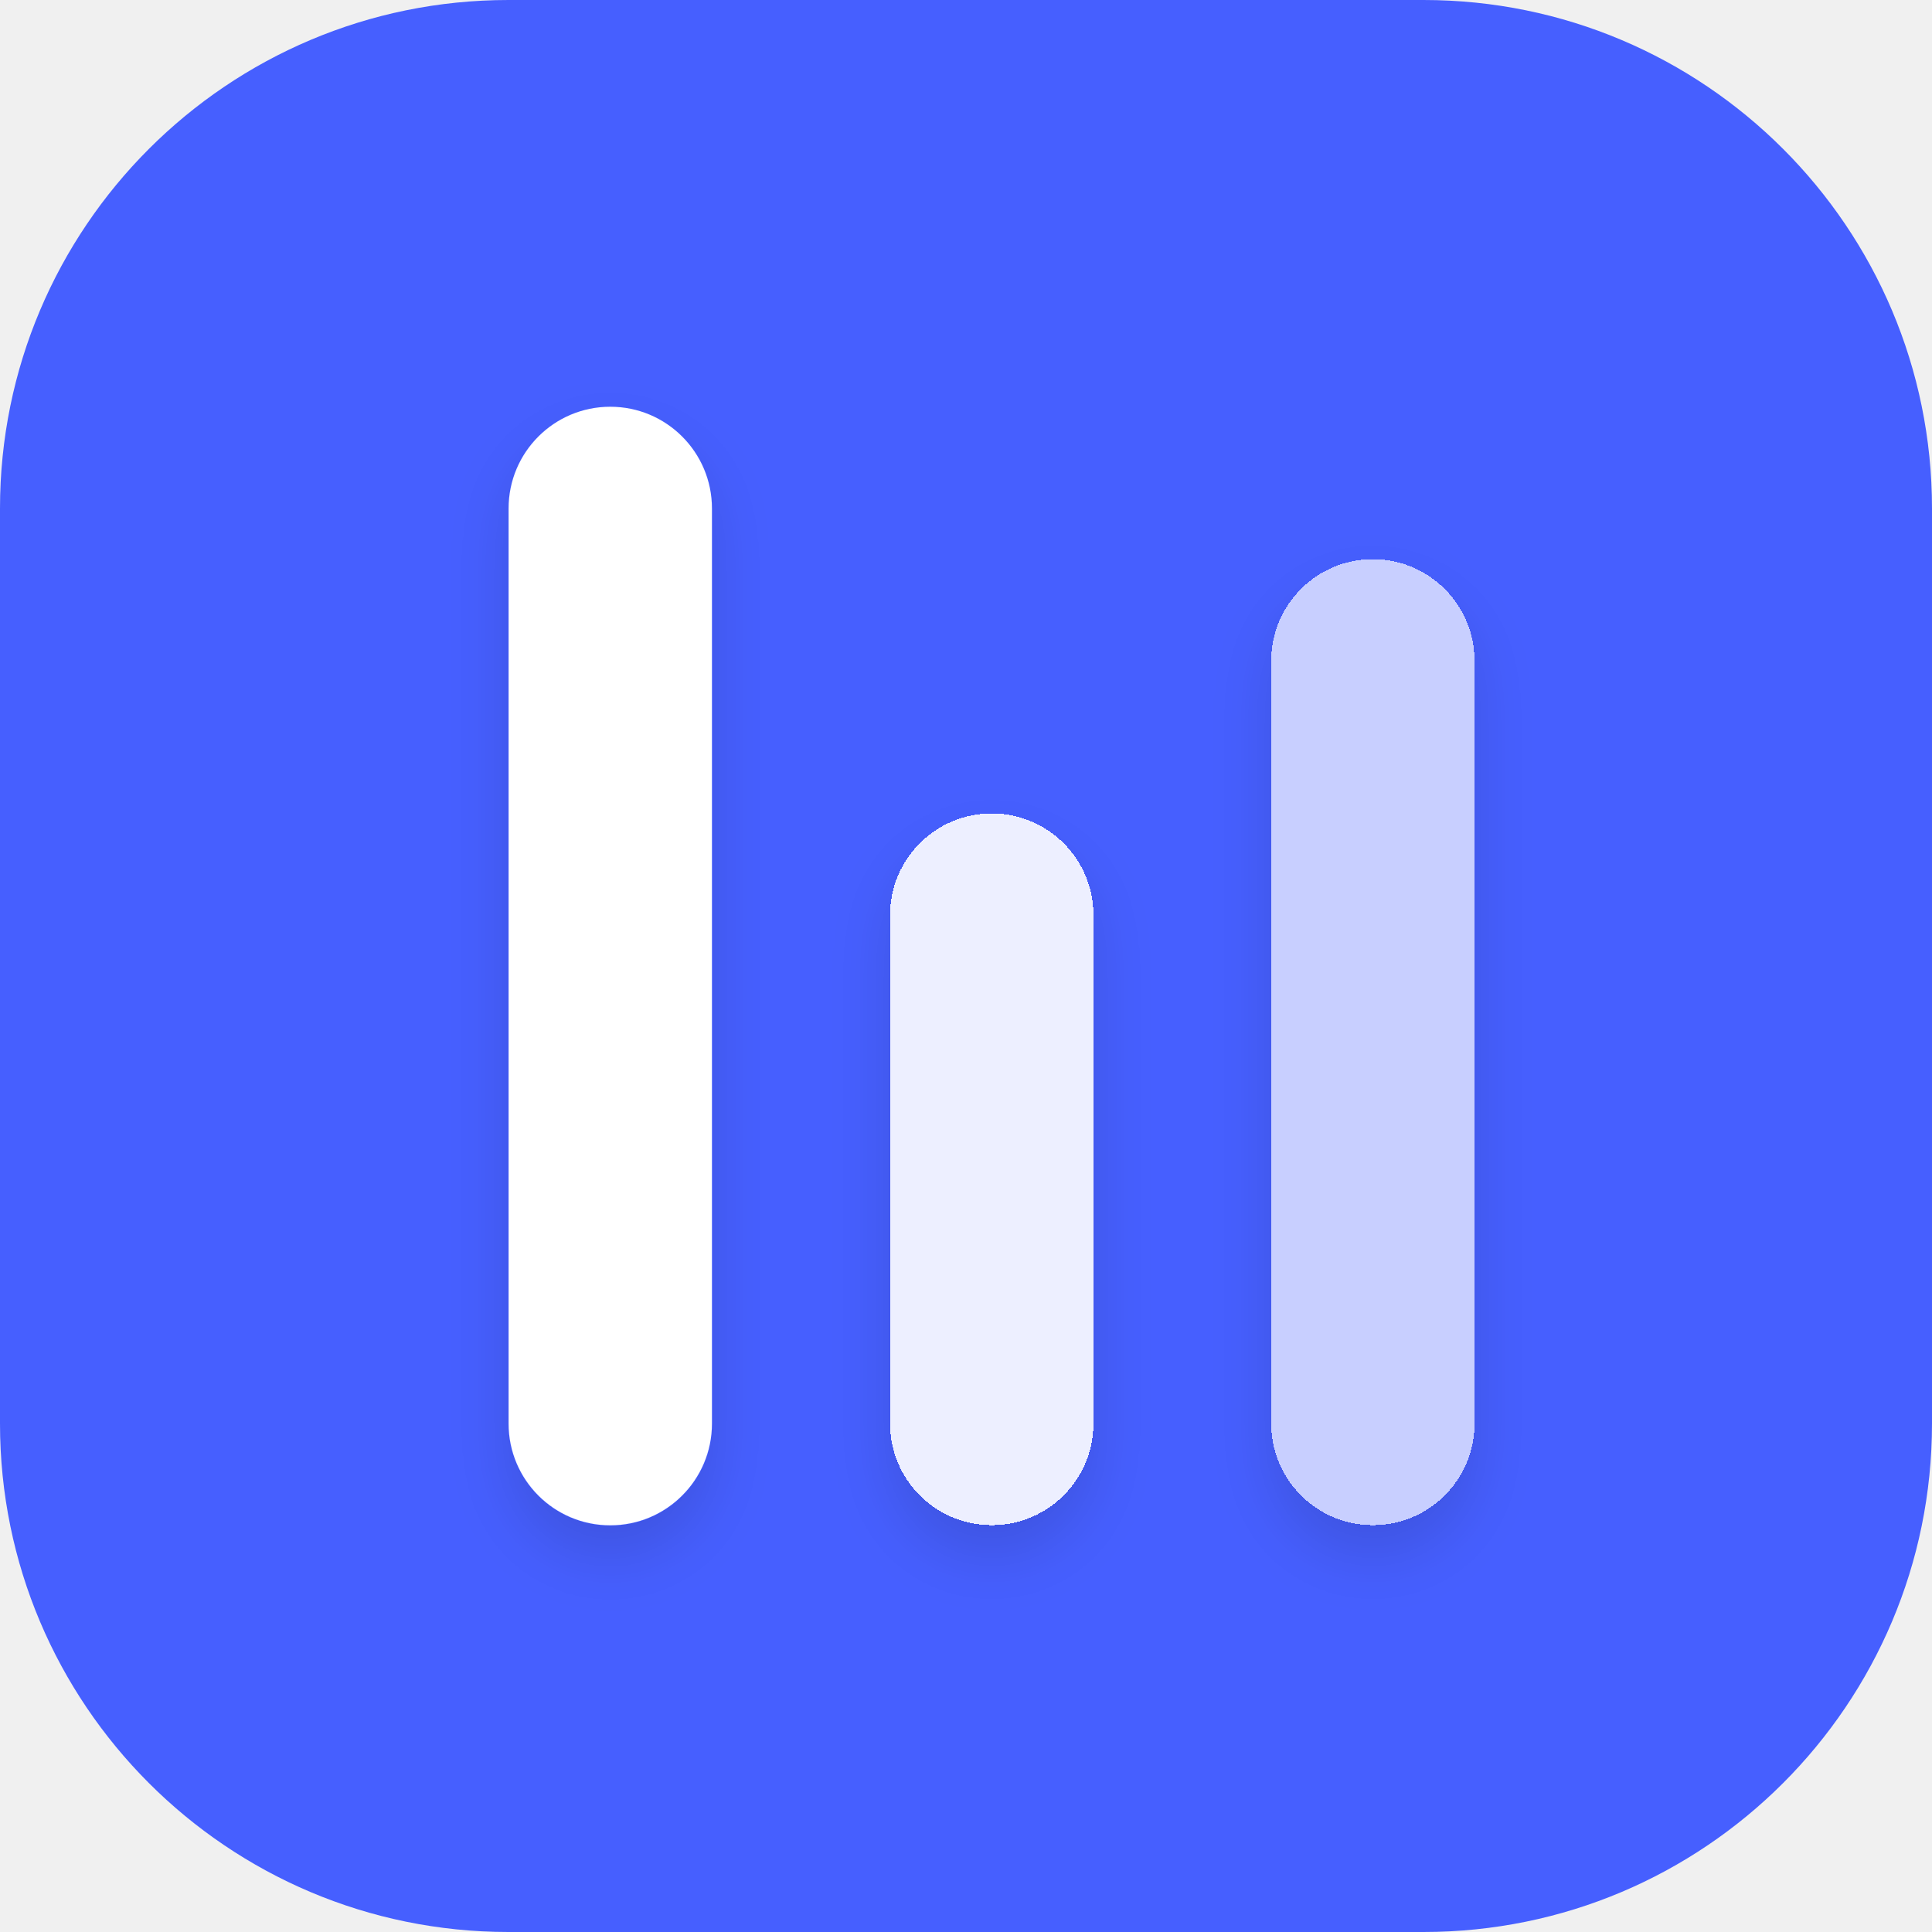
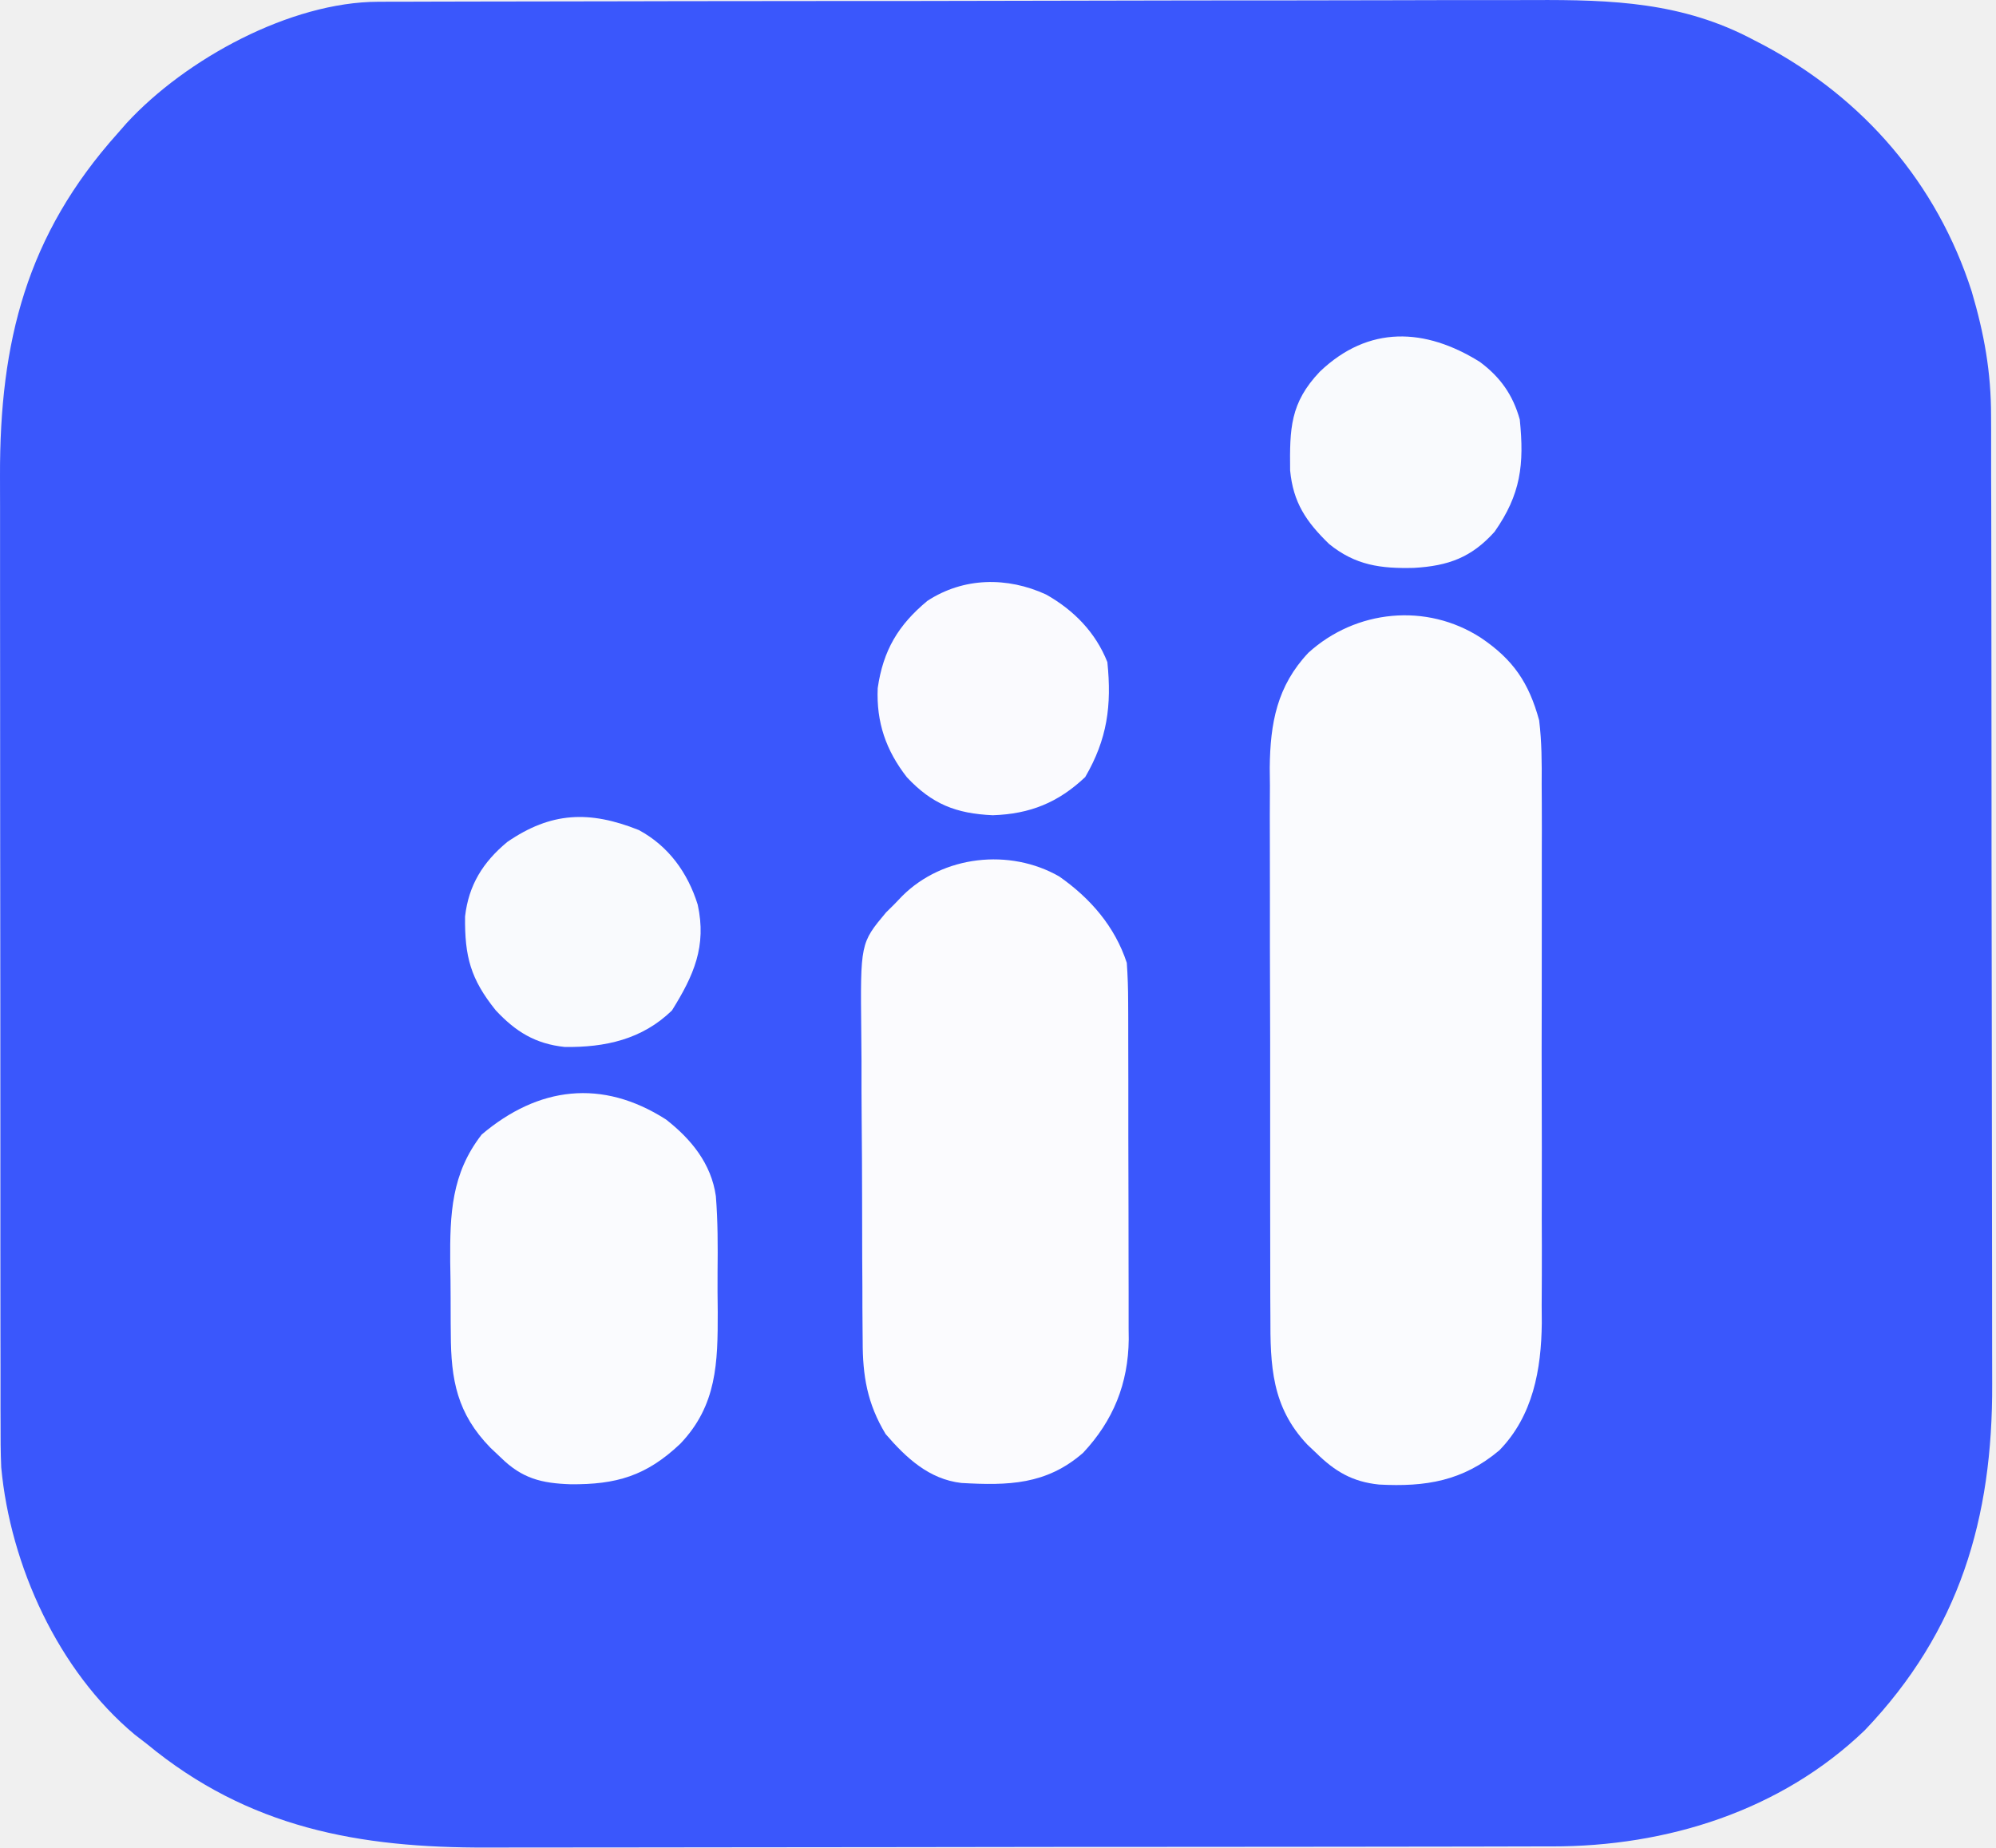
- <svg xmlns="http://www.w3.org/2000/svg" width="32" height="32" viewBox="0 0 32 32" fill="none">
-   <path d="M0 8.421C0 3.77 3.77 0 8.421 0H23.579C28.23 0 32 3.77 32 8.421V23.579C32 28.23 28.23 32 23.579 32H8.421C3.77 32 0 28.23 0 23.579V8.421Z" fill="#465FFF" />
-   <g filter="url(#filter0_d_1884_16361)">
-     <path d="M8.424 8.422C8.424 7.491 9.178 6.737 10.108 6.737C11.038 6.737 11.792 7.491 11.792 8.422V23.579C11.792 24.51 11.038 25.264 10.108 25.264C9.178 25.264 8.424 24.51 8.424 23.579V8.422Z" fill="white" />
+ <svg xmlns="http://www.w3.org/2000/svg" viewBox="0 0 34 31.476" width="34" height="31.476" fill="none">
+   <g id="Группа 1">
+     <path id="Вектор 2" d="M6.443 0.03C6.52 0.03 6.596 0.029 6.675 0.029C6.799 0.029 6.799 0.029 6.927 0.029C7.06 0.029 7.06 0.029 7.196 0.028C7.494 0.027 7.793 0.027 8.091 0.026C8.305 0.026 8.519 0.025 8.733 0.025C9.375 0.023 10.017 0.022 10.659 0.022C10.962 0.021 11.265 0.021 11.568 0.02C12.575 0.019 13.582 0.018 14.59 0.017C14.851 0.017 15.112 0.017 15.374 0.017C15.438 0.017 15.504 0.017 15.57 0.017C16.621 0.016 17.672 0.014 18.722 0.011C19.802 0.008 20.882 0.007 21.962 0.007C22.568 0.006 23.174 0.006 23.78 0.004C24.35 0.002 24.921 0.001 25.491 0.002C25.7 0.002 25.909 0.002 26.117 0.001C27.459 -0.006 28.665 0.036 29.875 0.682C29.93 0.71 29.985 0.739 30.041 0.768C31.745 1.676 32.994 3.124 33.586 4.965C33.799 5.687 33.917 6.339 33.916 7.089C33.916 7.204 33.916 7.204 33.917 7.321C33.917 7.577 33.917 7.833 33.917 8.09C33.918 8.273 33.918 8.457 33.919 8.641C33.92 9.14 33.92 9.64 33.921 10.139C33.921 10.451 33.921 10.763 33.922 11.076C33.923 11.941 33.924 12.807 33.924 13.673C33.924 13.728 33.924 13.784 33.924 13.841C33.924 13.896 33.924 13.952 33.924 14.009C33.924 14.121 33.924 14.234 33.924 14.346C33.924 14.402 33.924 14.458 33.924 14.515C33.924 15.418 33.926 16.32 33.928 17.222C33.93 18.15 33.931 19.078 33.931 20.006C33.931 20.527 33.931 21.047 33.933 21.568C33.934 22.058 33.934 22.548 33.934 23.038C33.934 23.217 33.934 23.396 33.935 23.575C33.945 25.865 33.379 27.786 31.766 29.477C30.333 30.855 28.389 31.459 26.435 31.457C26.35 31.457 26.266 31.457 26.179 31.457C25.898 31.458 25.616 31.458 25.335 31.459C25.132 31.459 24.93 31.459 24.728 31.46C24.179 31.461 23.63 31.461 23.081 31.462C22.737 31.462 22.394 31.462 22.05 31.463C21.098 31.464 20.146 31.465 19.193 31.465C19.132 31.465 19.072 31.465 19.009 31.465C18.948 31.465 18.887 31.465 18.824 31.465C18.7 31.465 18.577 31.465 18.453 31.465C18.392 31.465 18.331 31.465 18.267 31.465C17.275 31.465 16.283 31.467 15.29 31.469C14.27 31.471 13.249 31.472 12.228 31.472C11.655 31.472 11.083 31.472 10.511 31.474C9.972 31.475 9.433 31.476 8.894 31.475C8.697 31.475 8.5 31.475 8.303 31.476C6.116 31.484 4.236 31.144 2.5 29.71C2.432 29.658 2.364 29.606 2.295 29.552C0.992 28.465 0.176 26.672 0.021 24.999C0.01 24.741 0.009 24.484 0.01 24.227C0.01 24.151 0.009 24.076 0.009 23.999C0.009 23.749 0.009 23.498 0.009 23.248C0.009 23.068 0.008 22.888 0.008 22.708C0.007 22.22 0.007 21.732 0.007 21.243C0.007 20.938 0.007 20.633 0.007 20.328C0.006 19.262 0.005 18.196 0.006 17.13C0.006 16.138 0.005 15.146 0.003 14.153C0.002 13.3 0.002 12.447 0.002 11.594C0.002 11.085 0.002 10.576 0.001 10.068C7.12477e-05 9.589 6.87256e-05 9.11 0.001 8.631C0.001 8.456 0.001 8.28 5.98985e-05 8.105C-0.006 5.821 0.453 4.003 2.004 2.272C2.055 2.214 2.105 2.156 2.158 2.096C3.165 1.004 4.947 0.033 6.443 0.03Z" fill="rgb(58,87,252)" fill-rule="nonzero" />
+     <path id="Вектор 10" d="M25.227 10.867C25.777 11.238 26.044 11.634 26.218 12.272C26.263 12.638 26.264 13 26.261 13.368C26.262 13.475 26.262 13.582 26.263 13.691C26.265 13.982 26.264 14.272 26.263 14.562C26.262 14.867 26.263 15.173 26.263 15.478C26.264 15.991 26.263 16.503 26.262 17.016C26.26 17.607 26.26 18.197 26.262 18.788C26.264 19.297 26.264 19.806 26.263 20.315C26.262 20.618 26.262 20.921 26.264 21.224C26.265 21.563 26.263 21.901 26.261 22.24C26.262 22.338 26.263 22.438 26.263 22.54C26.255 23.331 26.113 24.122 25.54 24.709C24.917 25.233 24.285 25.334 23.492 25.292C23.038 25.246 22.739 25.069 22.417 24.751C22.345 24.683 22.345 24.683 22.271 24.613C21.66 23.968 21.637 23.266 21.64 22.418C21.639 22.309 21.639 22.201 21.638 22.089C21.637 21.794 21.637 21.498 21.637 21.202C21.637 20.954 21.637 20.707 21.636 20.459C21.635 19.875 21.635 19.29 21.636 18.705C21.637 18.104 21.636 17.502 21.634 16.901C21.632 16.383 21.631 15.865 21.632 15.347C21.632 15.038 21.632 14.729 21.631 14.421C21.629 14.076 21.63 13.732 21.632 13.387C21.631 13.286 21.63 13.185 21.629 13.081C21.636 12.32 21.753 11.687 22.288 11.12C23.093 10.389 24.296 10.263 25.227 10.867Z" fill="rgb(250,251,254)" fill-rule="nonzero" />
+     <path id="Вектор 11" d="M18.043 14.932C18.573 15.303 18.991 15.784 19.194 16.404C19.21 16.631 19.217 16.85 19.217 17.077C19.217 17.143 19.217 17.21 19.218 17.278C19.219 17.498 19.219 17.718 19.219 17.937C19.219 18.09 19.219 18.244 19.22 18.397C19.22 18.718 19.22 19.039 19.22 19.36C19.22 19.771 19.221 20.181 19.223 20.591C19.224 20.908 19.224 21.224 19.224 21.541C19.224 21.692 19.224 21.843 19.225 21.995C19.226 22.207 19.226 22.419 19.225 22.631C19.226 22.724 19.226 22.724 19.227 22.818C19.219 23.571 18.964 24.202 18.45 24.751C17.823 25.298 17.173 25.31 16.376 25.265C15.824 25.201 15.435 24.837 15.086 24.432C14.773 23.914 14.694 23.44 14.695 22.848C14.694 22.777 14.694 22.705 14.693 22.632C14.69 22.397 14.69 22.163 14.69 21.929C14.689 21.765 14.688 21.601 14.687 21.437C14.686 21.094 14.685 20.75 14.685 20.407C14.685 19.969 14.682 19.531 14.678 19.093C14.675 18.754 14.674 18.415 14.675 18.077C14.674 17.915 14.673 17.754 14.671 17.592C14.655 16.069 14.655 16.069 15.094 15.544C15.138 15.5 15.182 15.457 15.227 15.413C15.275 15.363 15.322 15.314 15.371 15.263C16.063 14.575 17.198 14.448 18.043 14.932Z" fill="rgb(251,251,254)" fill-rule="nonzero" />
+     <path id="Вектор 14" d="M11.344 19.072C11.774 19.407 12.116 19.826 12.194 20.378C12.228 20.807 12.228 21.235 12.223 21.664C12.221 21.894 12.223 22.124 12.226 22.353C12.227 23.213 12.214 23.941 11.589 24.596C11.008 25.147 10.496 25.294 9.717 25.287C9.223 25.27 8.894 25.189 8.533 24.834C8.474 24.778 8.414 24.722 8.353 24.664C7.787 24.083 7.681 23.511 7.679 22.724C7.678 22.66 7.678 22.595 7.677 22.528C7.676 22.391 7.676 22.255 7.676 22.118C7.676 21.911 7.673 21.705 7.669 21.498C7.664 20.685 7.686 19.996 8.206 19.328C9.17 18.512 10.254 18.375 11.344 19.072Z" fill="rgb(250,251,254)" fill-rule="nonzero" />
+     <path id="Вектор 16" d="M25.207 6.165C25.558 6.425 25.773 6.732 25.888 7.148C25.966 7.915 25.905 8.423 25.459 9.059C25.066 9.497 24.674 9.641 24.085 9.675C23.522 9.689 23.09 9.633 22.64 9.268C22.25 8.889 22.028 8.563 21.976 8.014C21.969 7.304 21.974 6.866 22.483 6.331C23.313 5.539 24.276 5.584 25.207 6.165Z" fill="rgb(249,250,253)" fill-rule="nonzero" />
+     <path id="Вектор 18" d="M10.881 14.141C11.387 14.413 11.716 14.869 11.885 15.413C12.04 16.121 11.817 16.62 11.446 17.215C10.938 17.709 10.308 17.846 9.619 17.837C9.119 17.784 8.783 17.576 8.444 17.212C8.016 16.679 7.914 16.297 7.922 15.613C7.984 15.076 8.227 14.689 8.64 14.345C9.387 13.831 10.041 13.806 10.881 14.141Z" fill="rgb(249,250,253)" fill-rule="nonzero" />
+     <path id="Вектор 19" d="M17.82 10.129C18.291 10.395 18.662 10.773 18.863 11.28C18.939 12.023 18.861 12.593 18.486 13.238C18.026 13.674 17.544 13.868 16.911 13.889C16.285 13.861 15.878 13.7 15.449 13.243C15.092 12.786 14.926 12.306 14.951 11.723C15.044 11.08 15.3 10.649 15.797 10.237C16.413 9.834 17.158 9.824 17.82 10.129Z" fill="rgb(250,250,254)" fill-rule="nonzero" />
  </g>
-   <g filter="url(#filter1_d_1884_16361)">
-     <path d="M14.742 15.157C14.742 14.227 15.496 13.473 16.426 13.473C17.357 13.473 18.111 14.227 18.111 15.157V23.578C18.111 24.508 17.357 25.262 16.426 25.262C15.496 25.262 14.742 24.508 14.742 23.578V15.157Z" fill="white" fill-opacity="0.9" shape-rendering="crispEdges" />
-   </g>
-   <g filter="url(#filter2_d_1884_16361)">
-     <path d="M21.055 10.946C21.055 10.016 21.809 9.262 22.739 9.262C23.669 9.262 24.423 10.016 24.423 10.946V23.578C24.423 24.508 23.669 25.262 22.739 25.262C21.809 25.262 21.055 24.508 21.055 23.578V10.946Z" fill="white" fill-opacity="0.7" shape-rendering="crispEdges" />
-   </g>
-   <defs>
-     <filter id="filter0_d_1884_16361" x="7.424" y="6.237" width="5.368" height="20.526" filterUnits="userSpaceOnUse" color-interpolation-filters="sRGB">
-       <feFlood flood-opacity="0" result="BackgroundImageFix" />
-       <feColorMatrix in="SourceAlpha" type="matrix" values="0 0 0 0 0 0 0 0 0 0 0 0 0 0 0 0 0 0 127 0" result="hardAlpha" />
-       <feOffset dy="0.5" />
-       <feGaussianBlur stdDeviation="0.5" />
-       <feComposite in2="hardAlpha" operator="out" />
-       <feColorMatrix type="matrix" values="0 0 0 0 0 0 0 0 0 0 0 0 0 0 0 0 0 0 0.12 0" />
-       <feBlend mode="normal" in2="BackgroundImageFix" result="effect1_dropShadow_1884_16361" />
-       <feBlend mode="normal" in="SourceGraphic" in2="effect1_dropShadow_1884_16361" result="shape" />
-     </filter>
-     <filter id="filter1_d_1884_16361" x="13.742" y="12.973" width="5.368" height="13.789" filterUnits="userSpaceOnUse" color-interpolation-filters="sRGB">
-       <feFlood flood-opacity="0" result="BackgroundImageFix" />
-       <feColorMatrix in="SourceAlpha" type="matrix" values="0 0 0 0 0 0 0 0 0 0 0 0 0 0 0 0 0 0 127 0" result="hardAlpha" />
-       <feOffset dy="0.5" />
-       <feGaussianBlur stdDeviation="0.5" />
-       <feComposite in2="hardAlpha" operator="out" />
-       <feColorMatrix type="matrix" values="0 0 0 0 0 0 0 0 0 0 0 0 0 0 0 0 0 0 0.12 0" />
-       <feBlend mode="normal" in2="BackgroundImageFix" result="effect1_dropShadow_1884_16361" />
-       <feBlend mode="normal" in="SourceGraphic" in2="effect1_dropShadow_1884_16361" result="shape" />
-     </filter>
-     <filter id="filter2_d_1884_16361" x="20.055" y="8.762" width="5.368" height="18" filterUnits="userSpaceOnUse" color-interpolation-filters="sRGB">
-       <feFlood flood-opacity="0" result="BackgroundImageFix" />
-       <feColorMatrix in="SourceAlpha" type="matrix" values="0 0 0 0 0 0 0 0 0 0 0 0 0 0 0 0 0 0 127 0" result="hardAlpha" />
-       <feOffset dy="0.5" />
-       <feGaussianBlur stdDeviation="0.5" />
-       <feComposite in2="hardAlpha" operator="out" />
-       <feColorMatrix type="matrix" values="0 0 0 0 0 0 0 0 0 0 0 0 0 0 0 0 0 0 0.12 0" />
-       <feBlend mode="normal" in2="BackgroundImageFix" result="effect1_dropShadow_1884_16361" />
-       <feBlend mode="normal" in="SourceGraphic" in2="effect1_dropShadow_1884_16361" result="shape" />
-     </filter>
-   </defs>
</svg>
